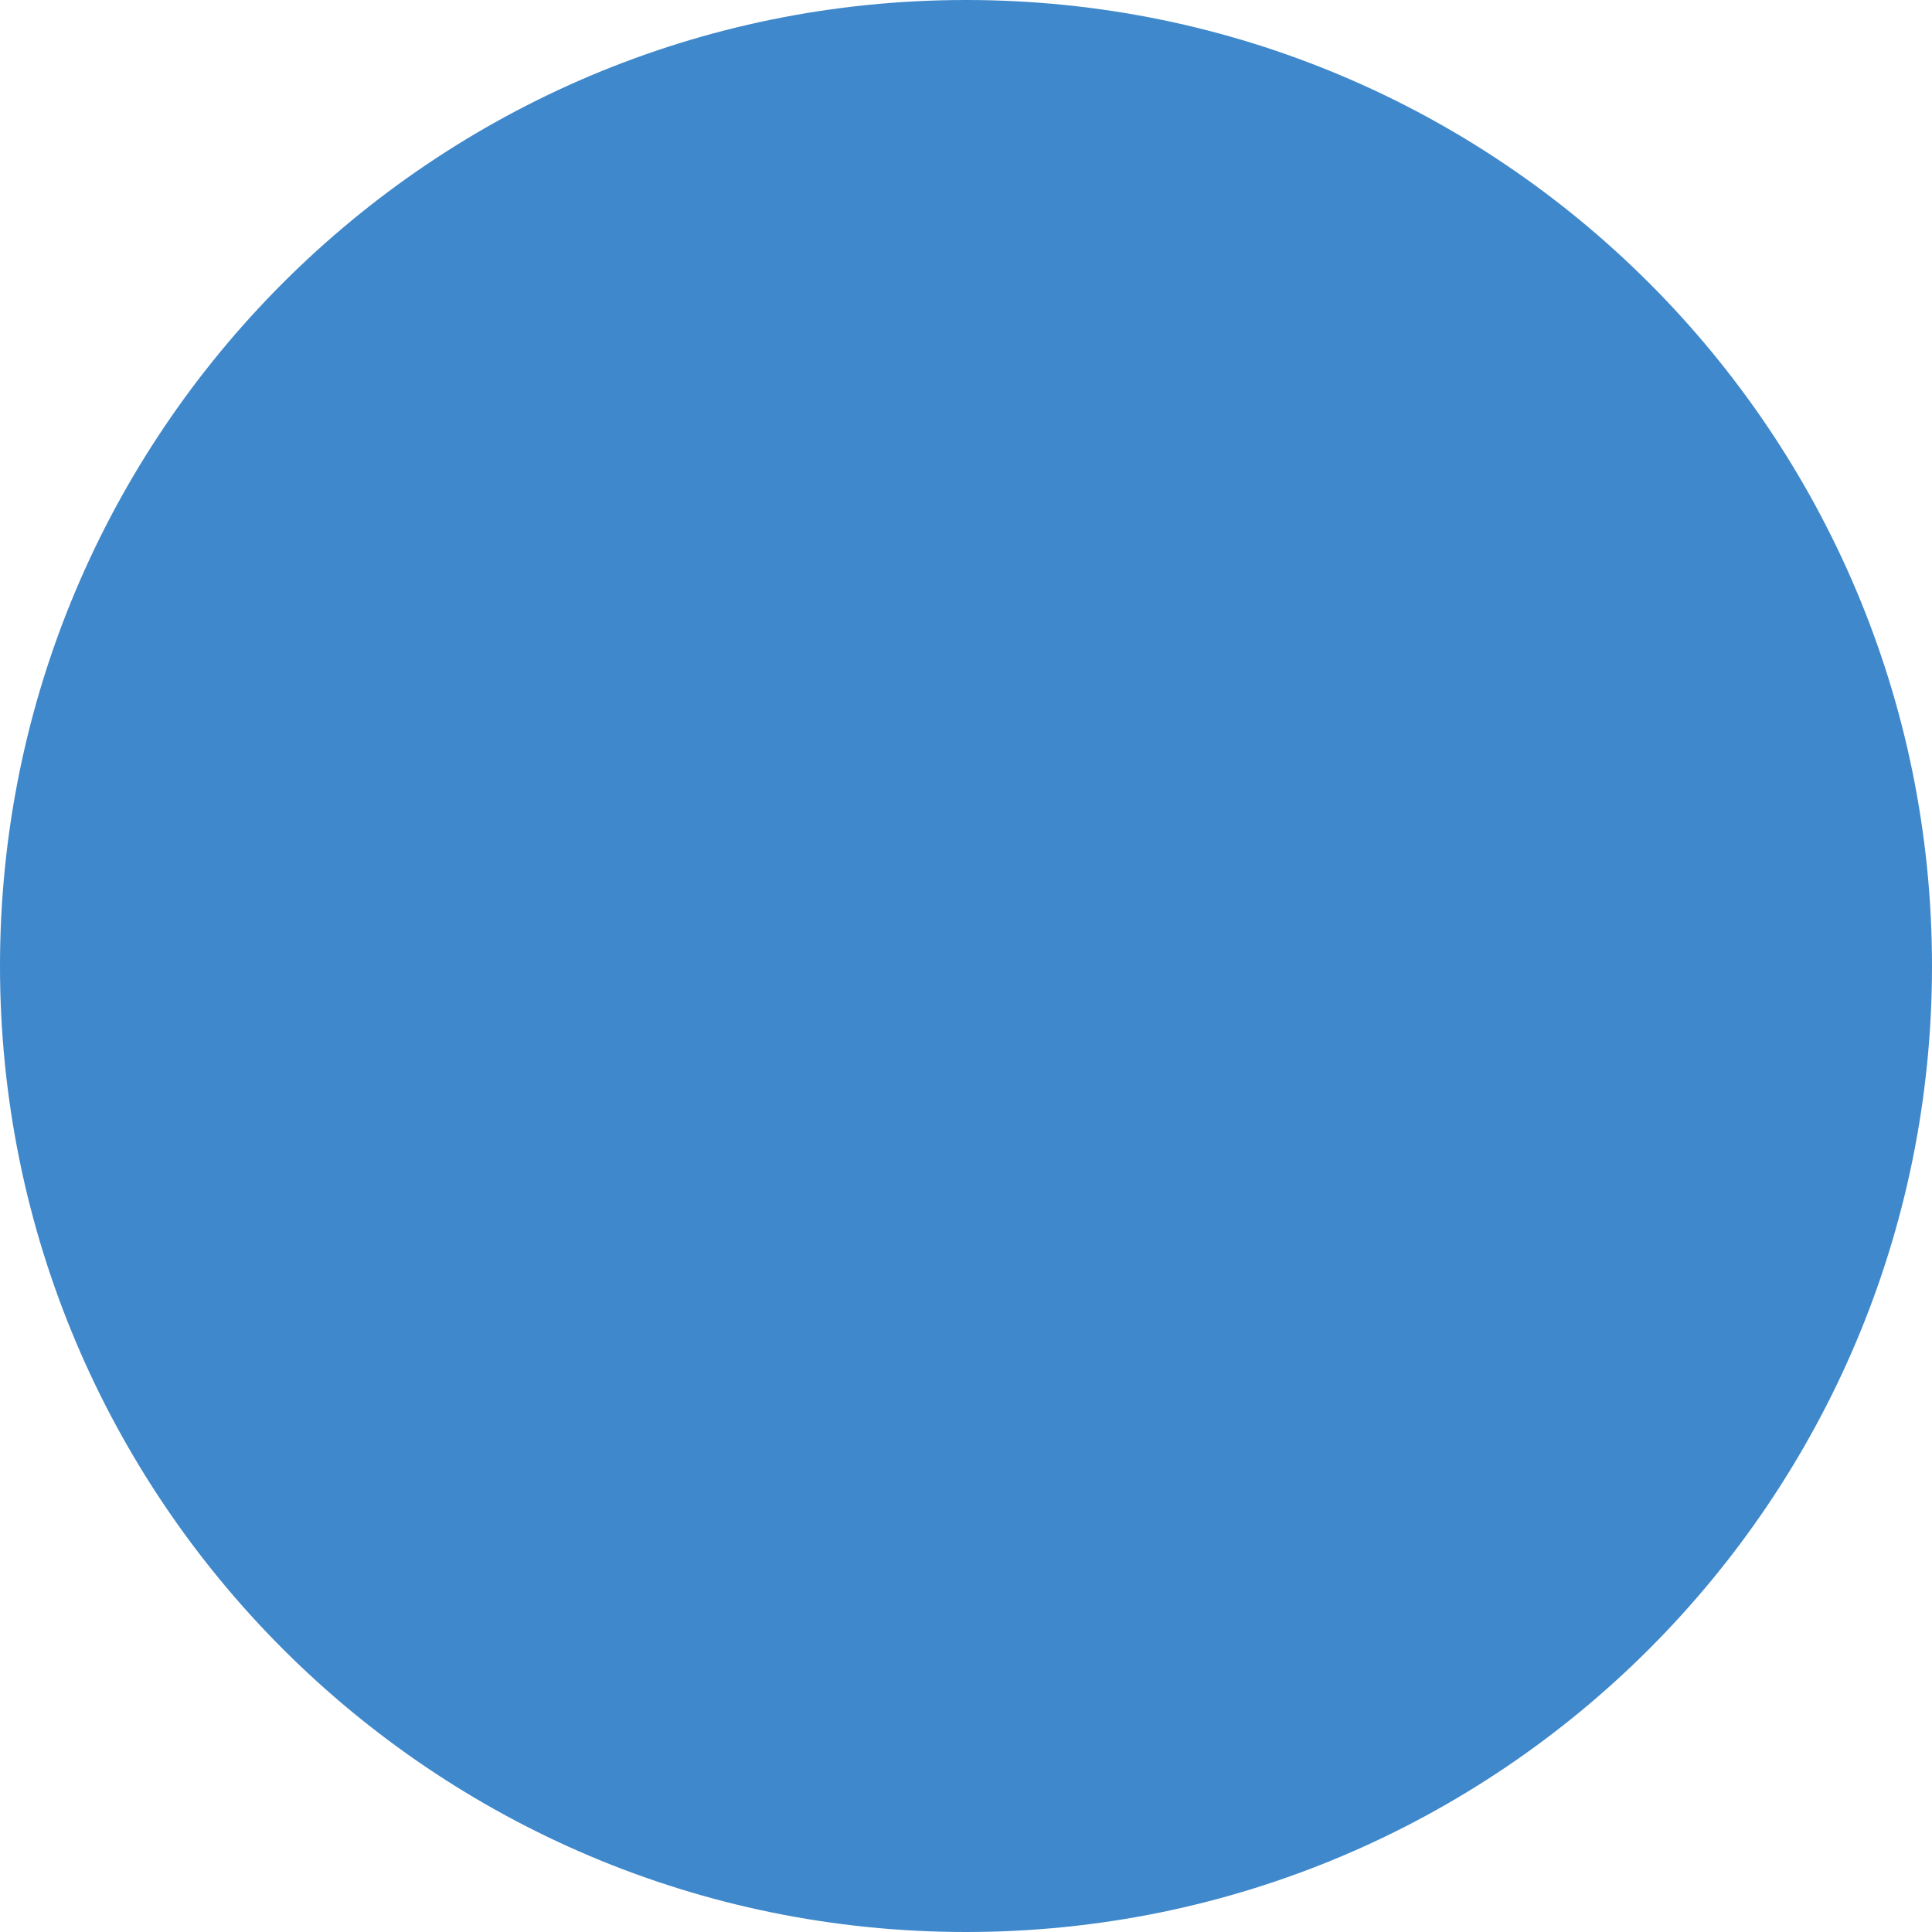
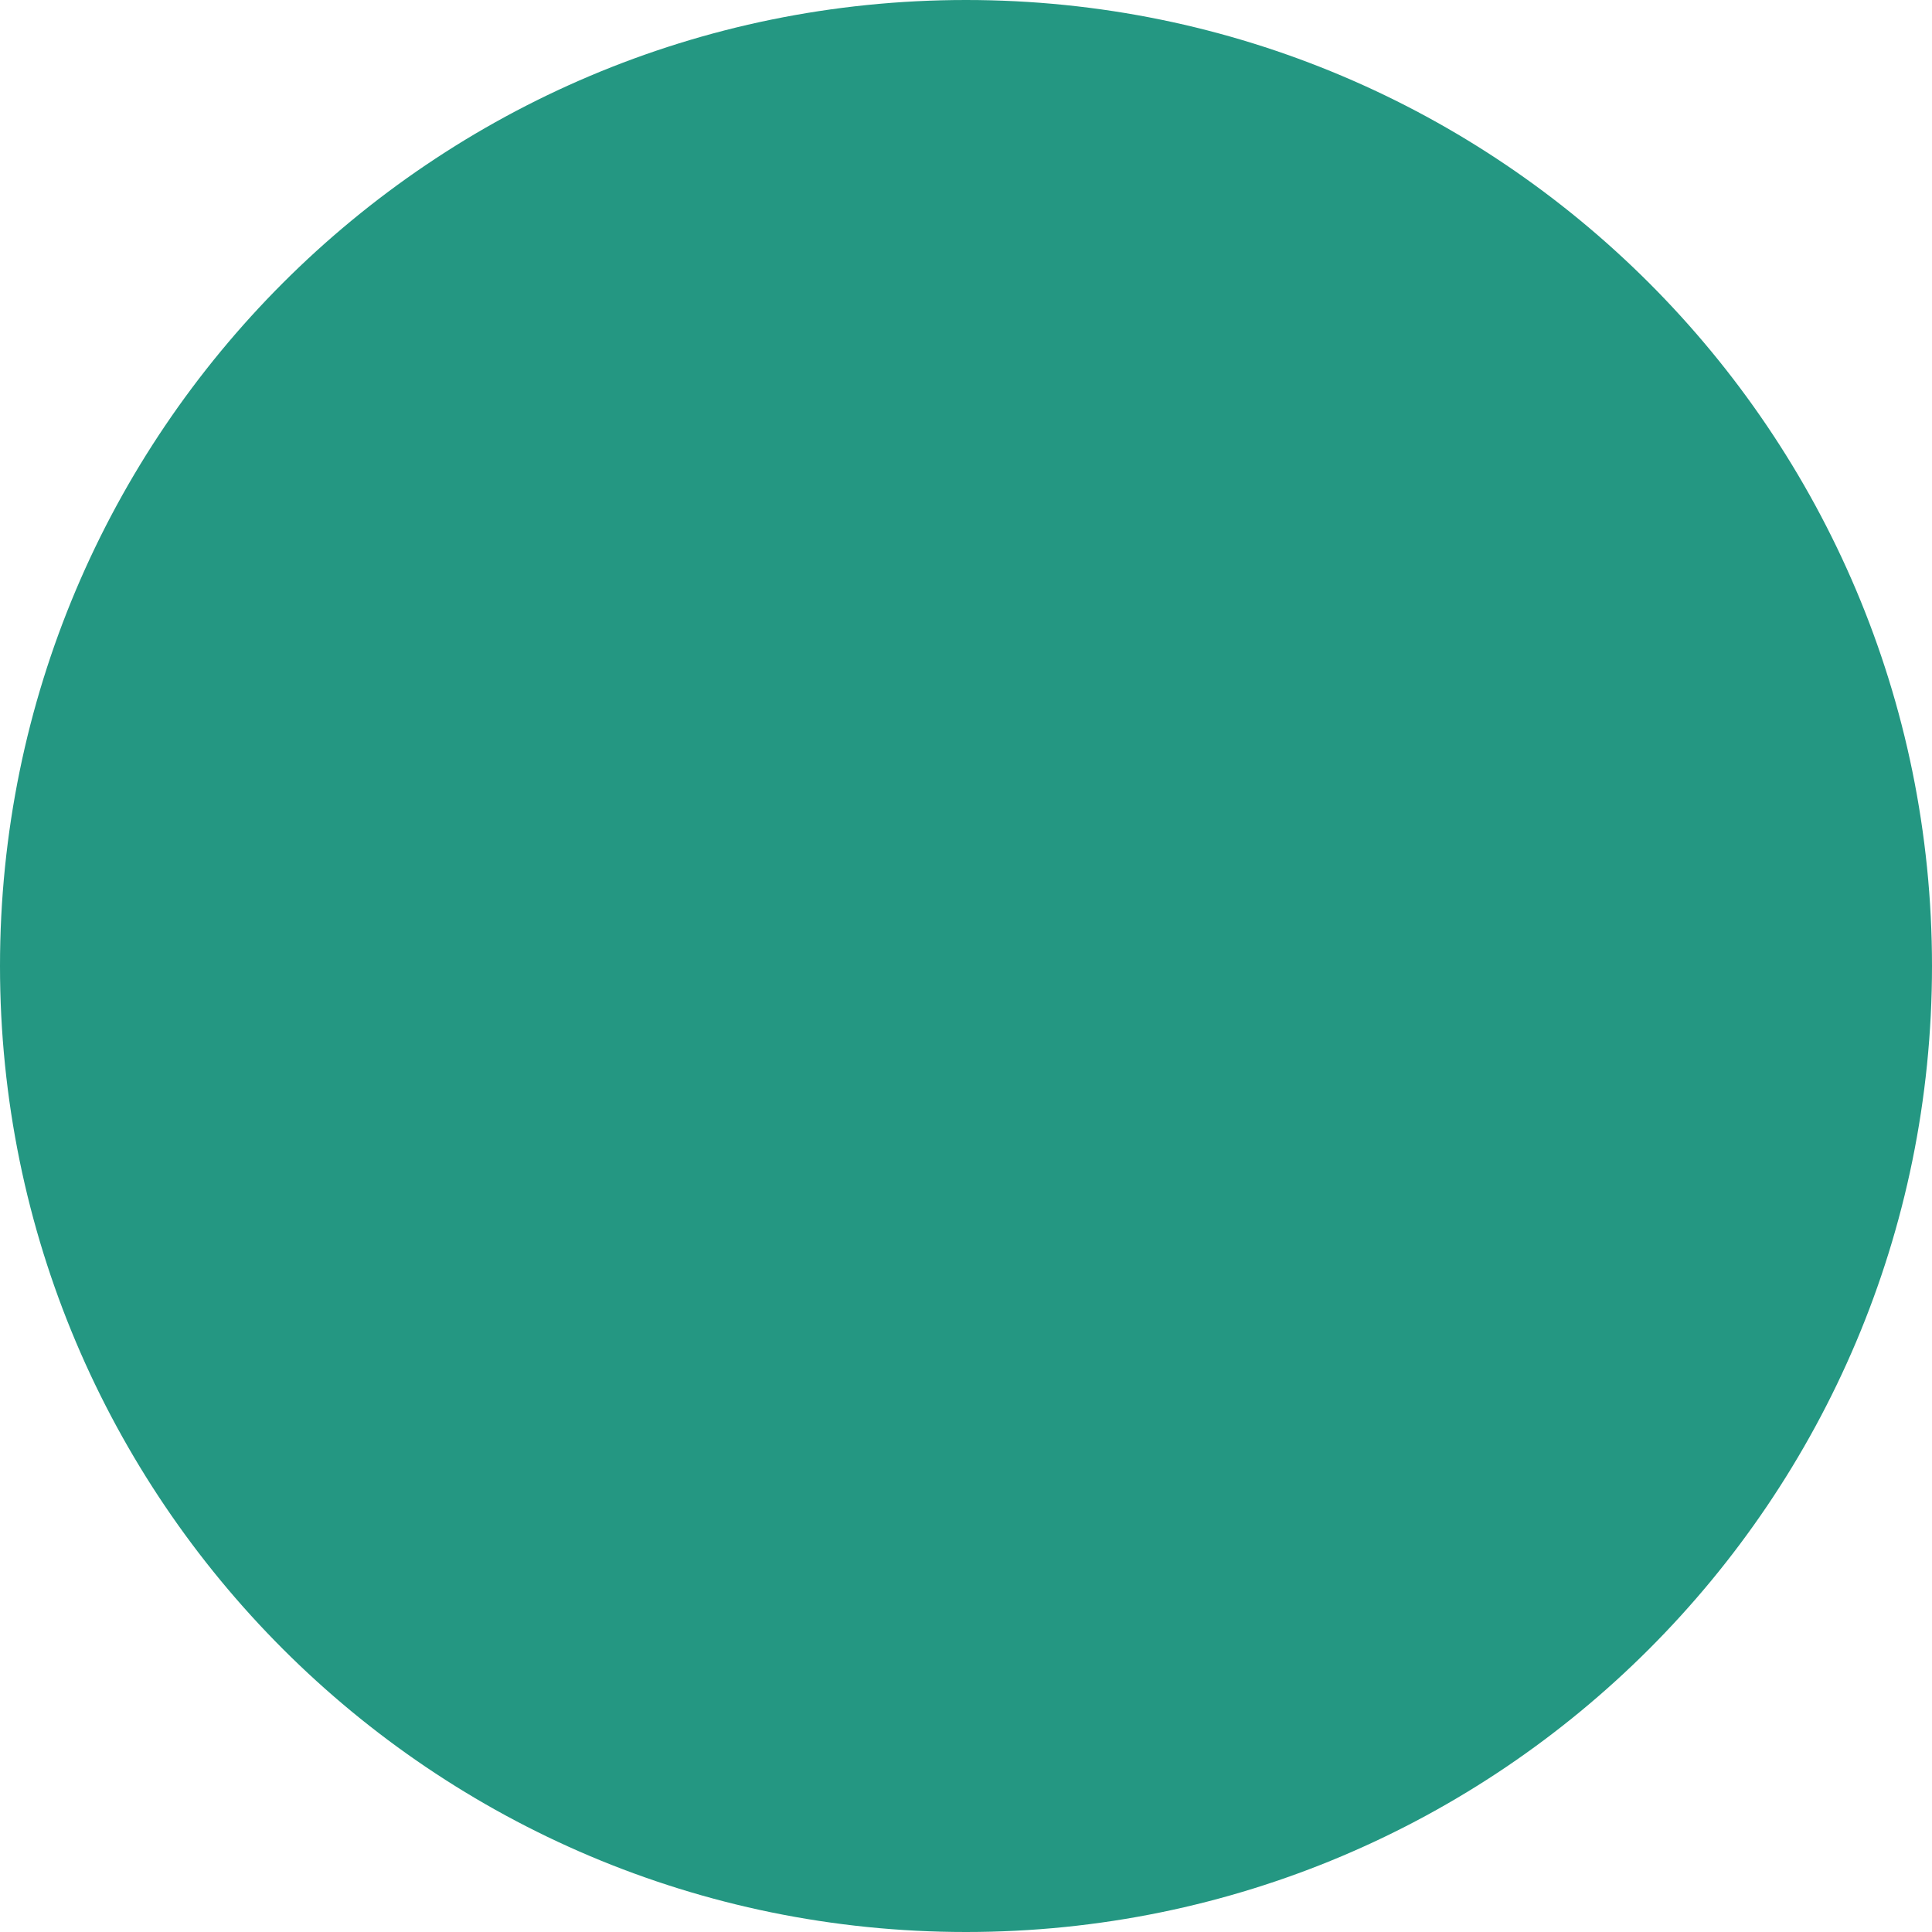
<svg xmlns="http://www.w3.org/2000/svg" width="6" height="6" viewBox="0 0 6 6">
  <defs>
-     <style>.a{fill:#3f88cb;fill-rule:evenodd;}</style>
+     <style>.a{fill:#249782;fill-rule:evenodd;}</style>
  </defs>
  <path class="a" d="M11,12a3,3,0,1,1,3,3A3,3,0,0,1,11,12Z" transform="translate(-11 -9)" />
</svg>
